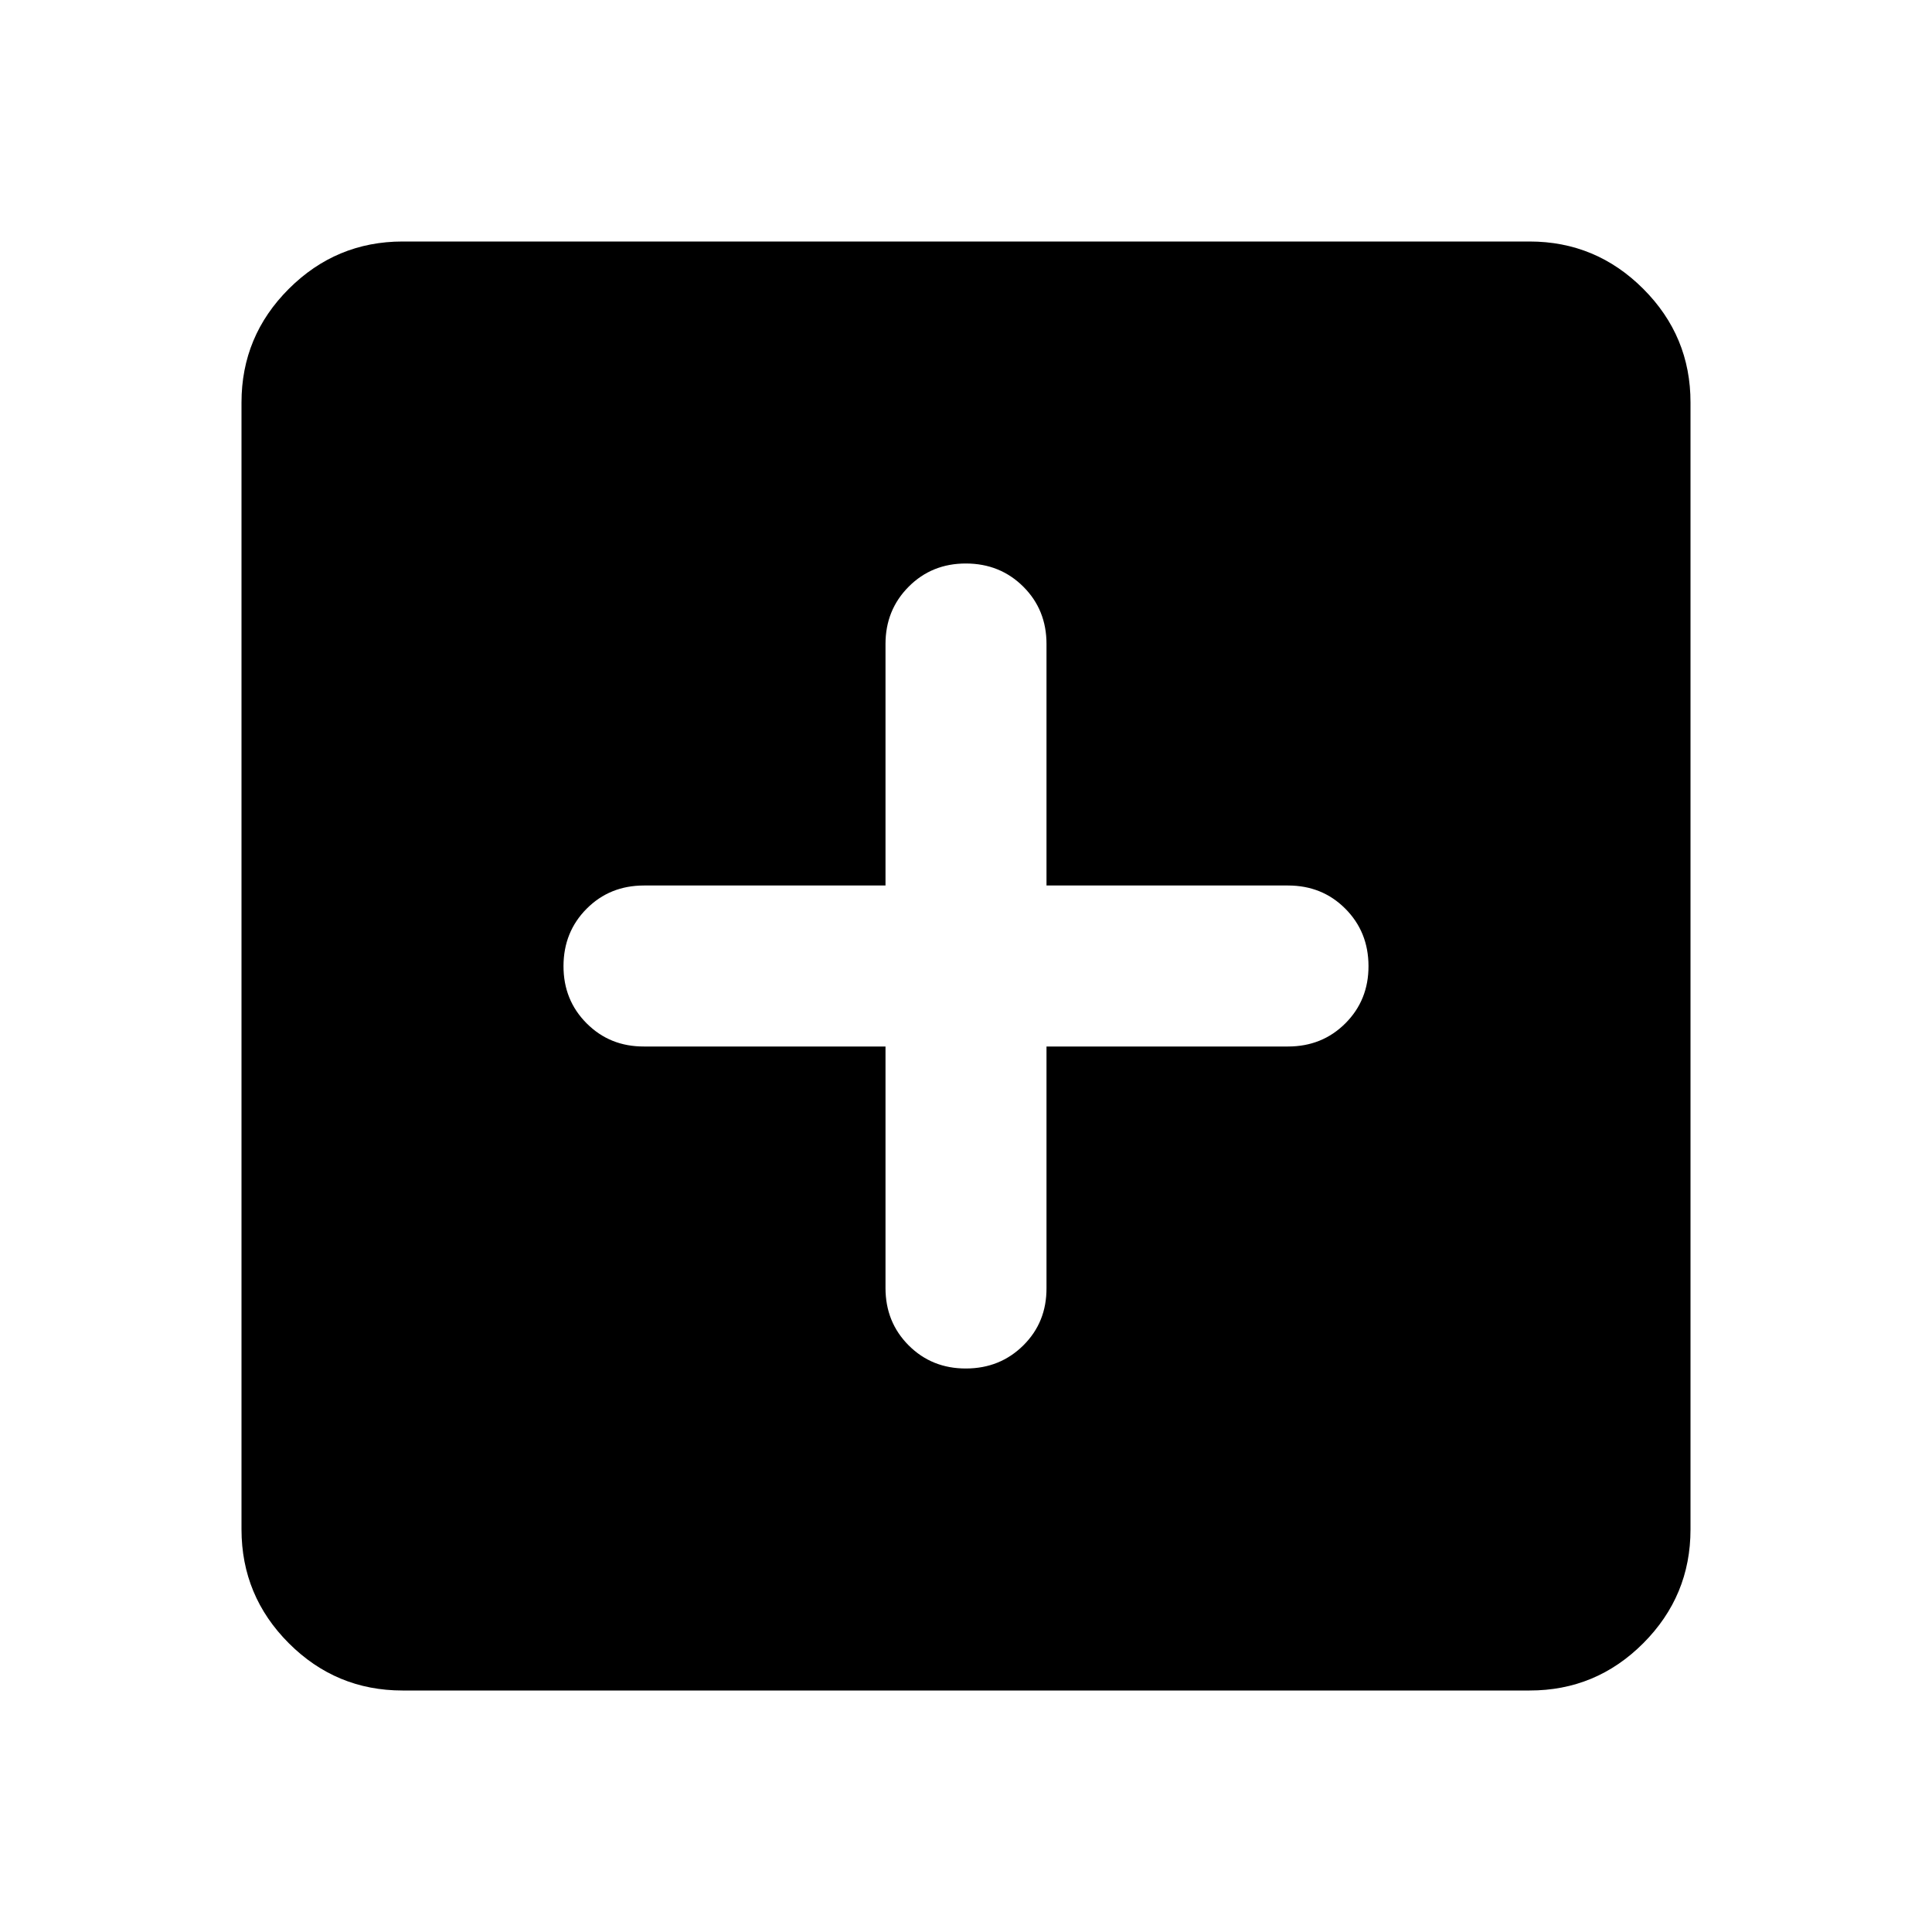
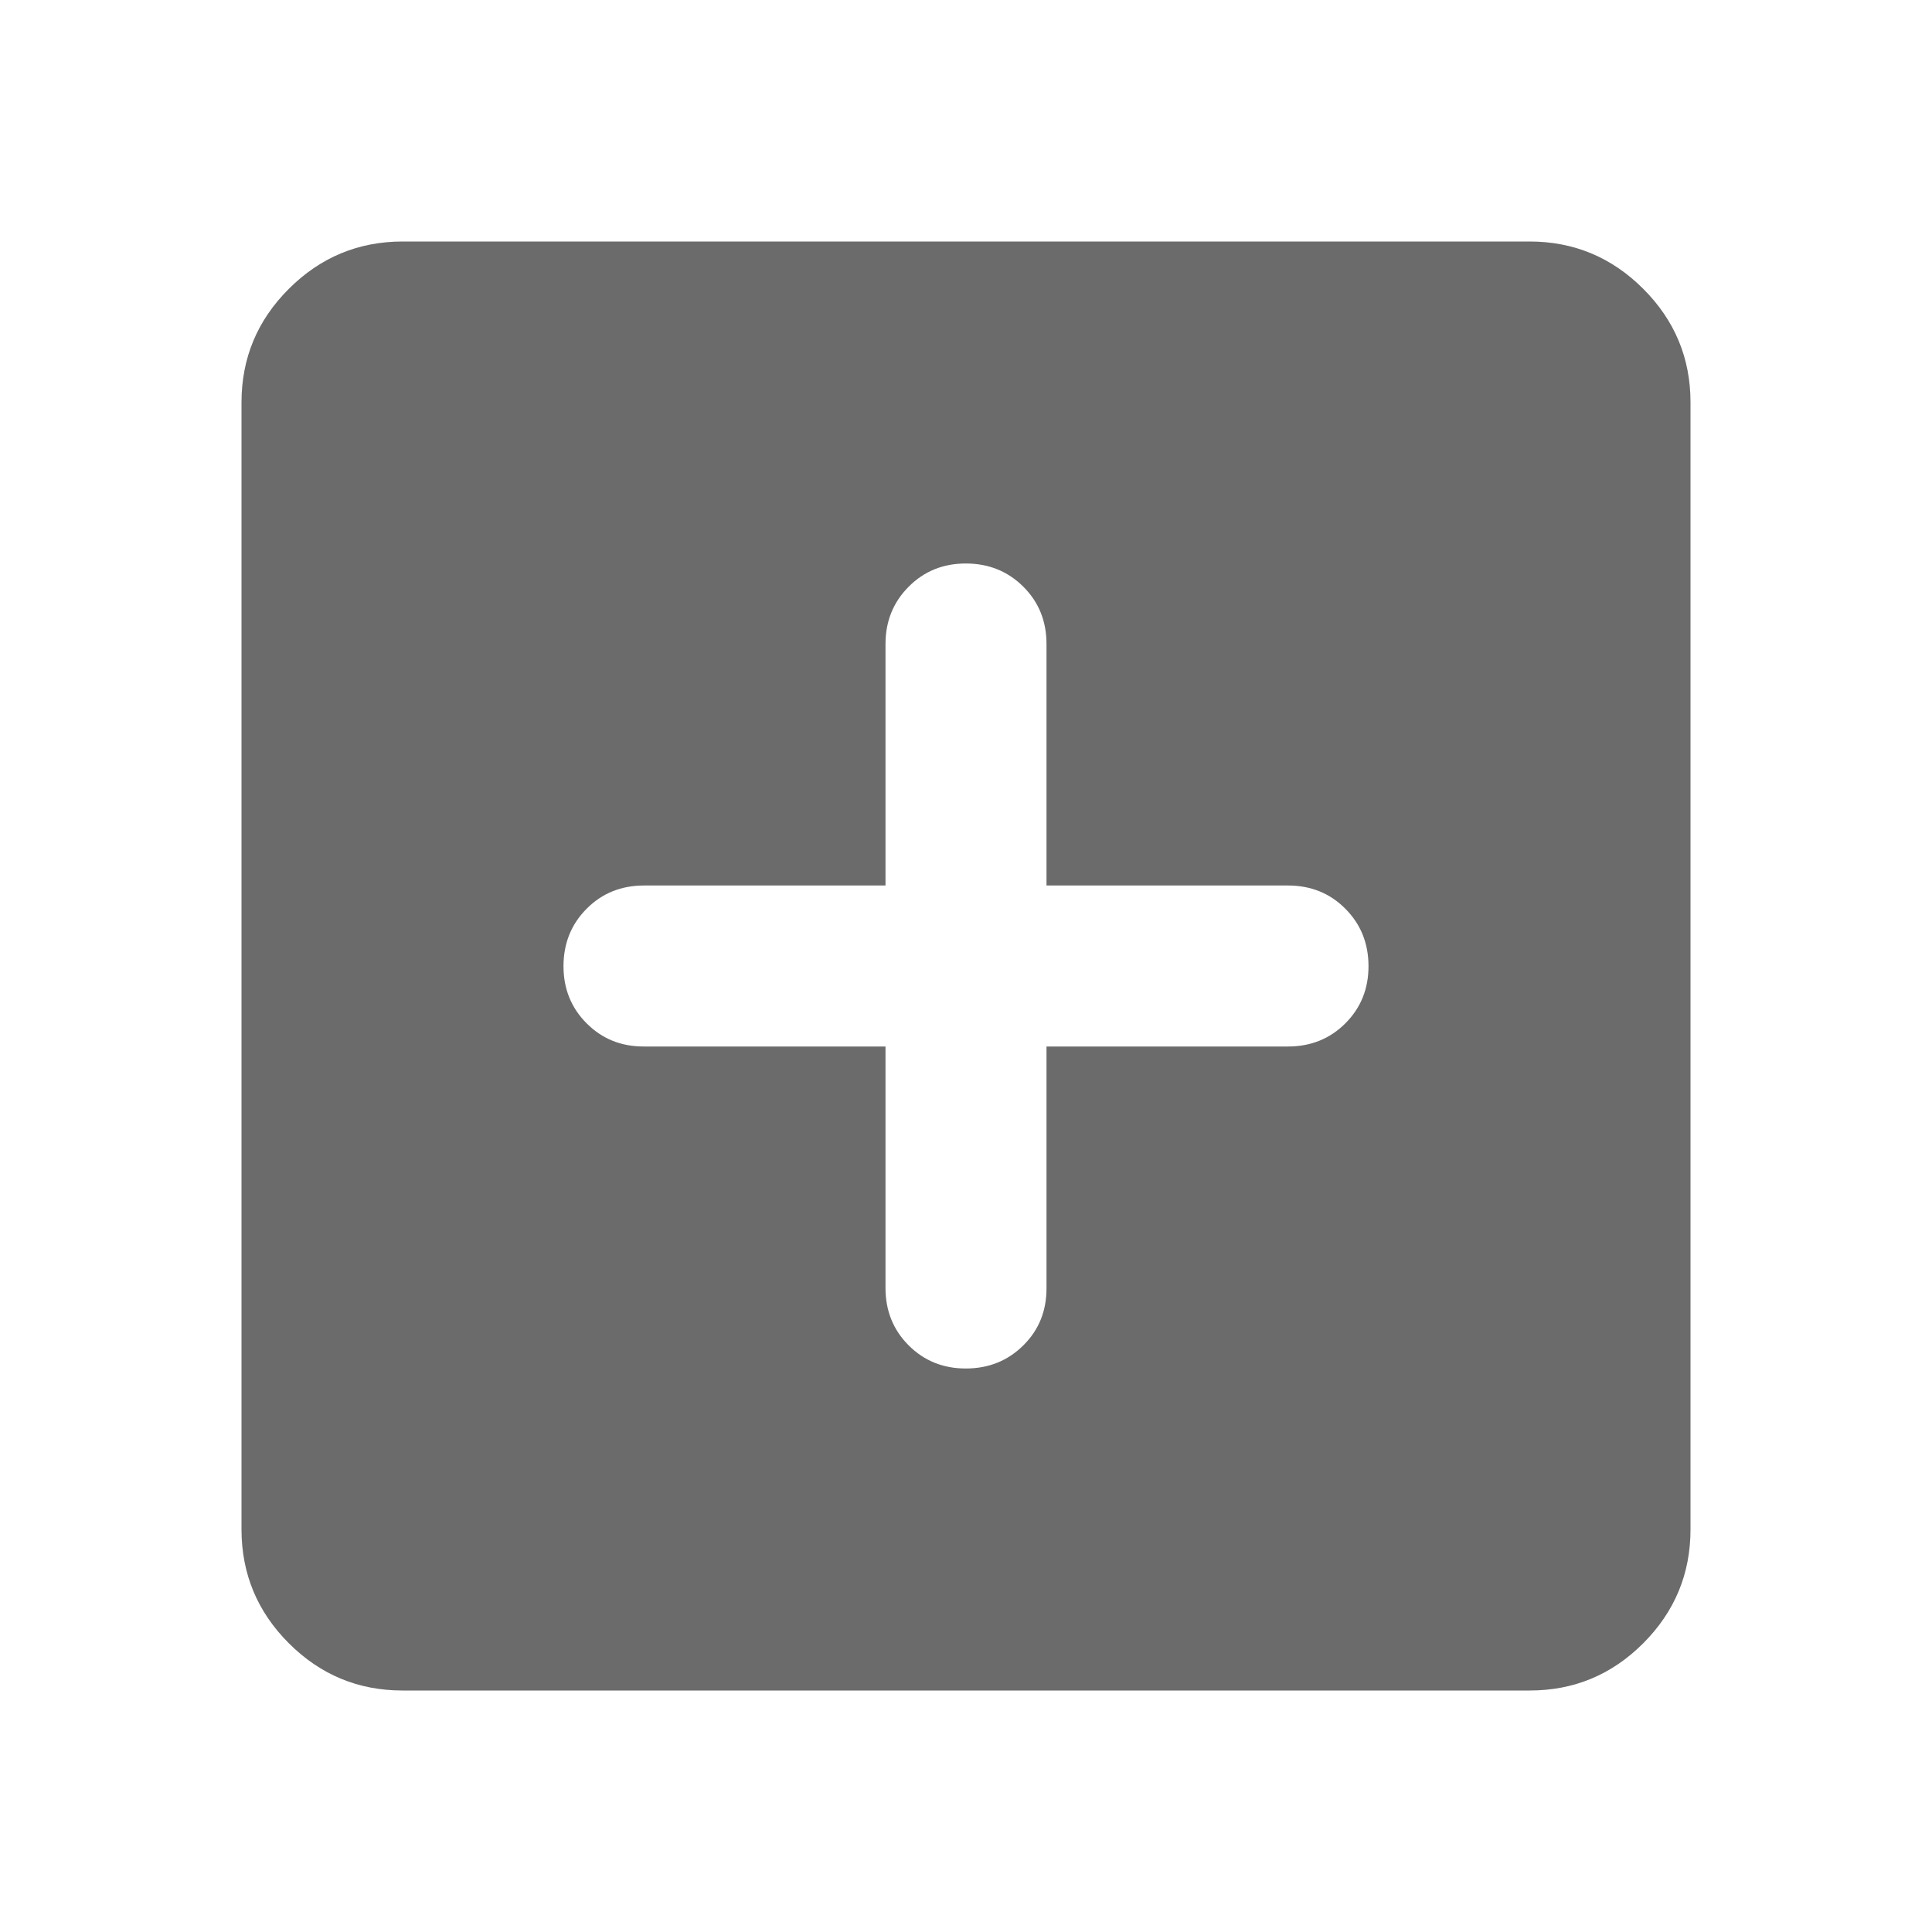
<svg xmlns="http://www.w3.org/2000/svg" width="1em" height="1em" viewBox="0 0 24 24">
-   <path fill="currentColor" d="M11 13v3q0 .425.288.713T12 17t.713-.288T13 16v-3h3q.425 0 .713-.288T17 12t-.288-.712T16 11h-3V8q0-.425-.288-.712T12 7t-.712.288T11 8v3H8q-.425 0-.712.288T7 12t.288.713T8 13zm-6 8q-.825 0-1.412-.587T3 19V5q0-.825.588-1.412T5 3h14q.825 0 1.413.588T21 5v14q0 .825-.587 1.413T19 21z" />
+   <path fill="#6b6b6b" d="M11 13v3q0 .425.288.713T12 17t.713-.288T13 16v-3h3q.425 0 .713-.288T17 12t-.288-.712T16 11h-3V8q0-.425-.288-.712T12 7t-.712.288T11 8v3H8q-.425 0-.712.288T7 12t.288.713T8 13zm-6 8q-.825 0-1.412-.587T3 19V5q0-.825.588-1.412T5 3h14q.825 0 1.413.588T21 5v14q0 .825-.587 1.413T19 21z" />
</svg>
